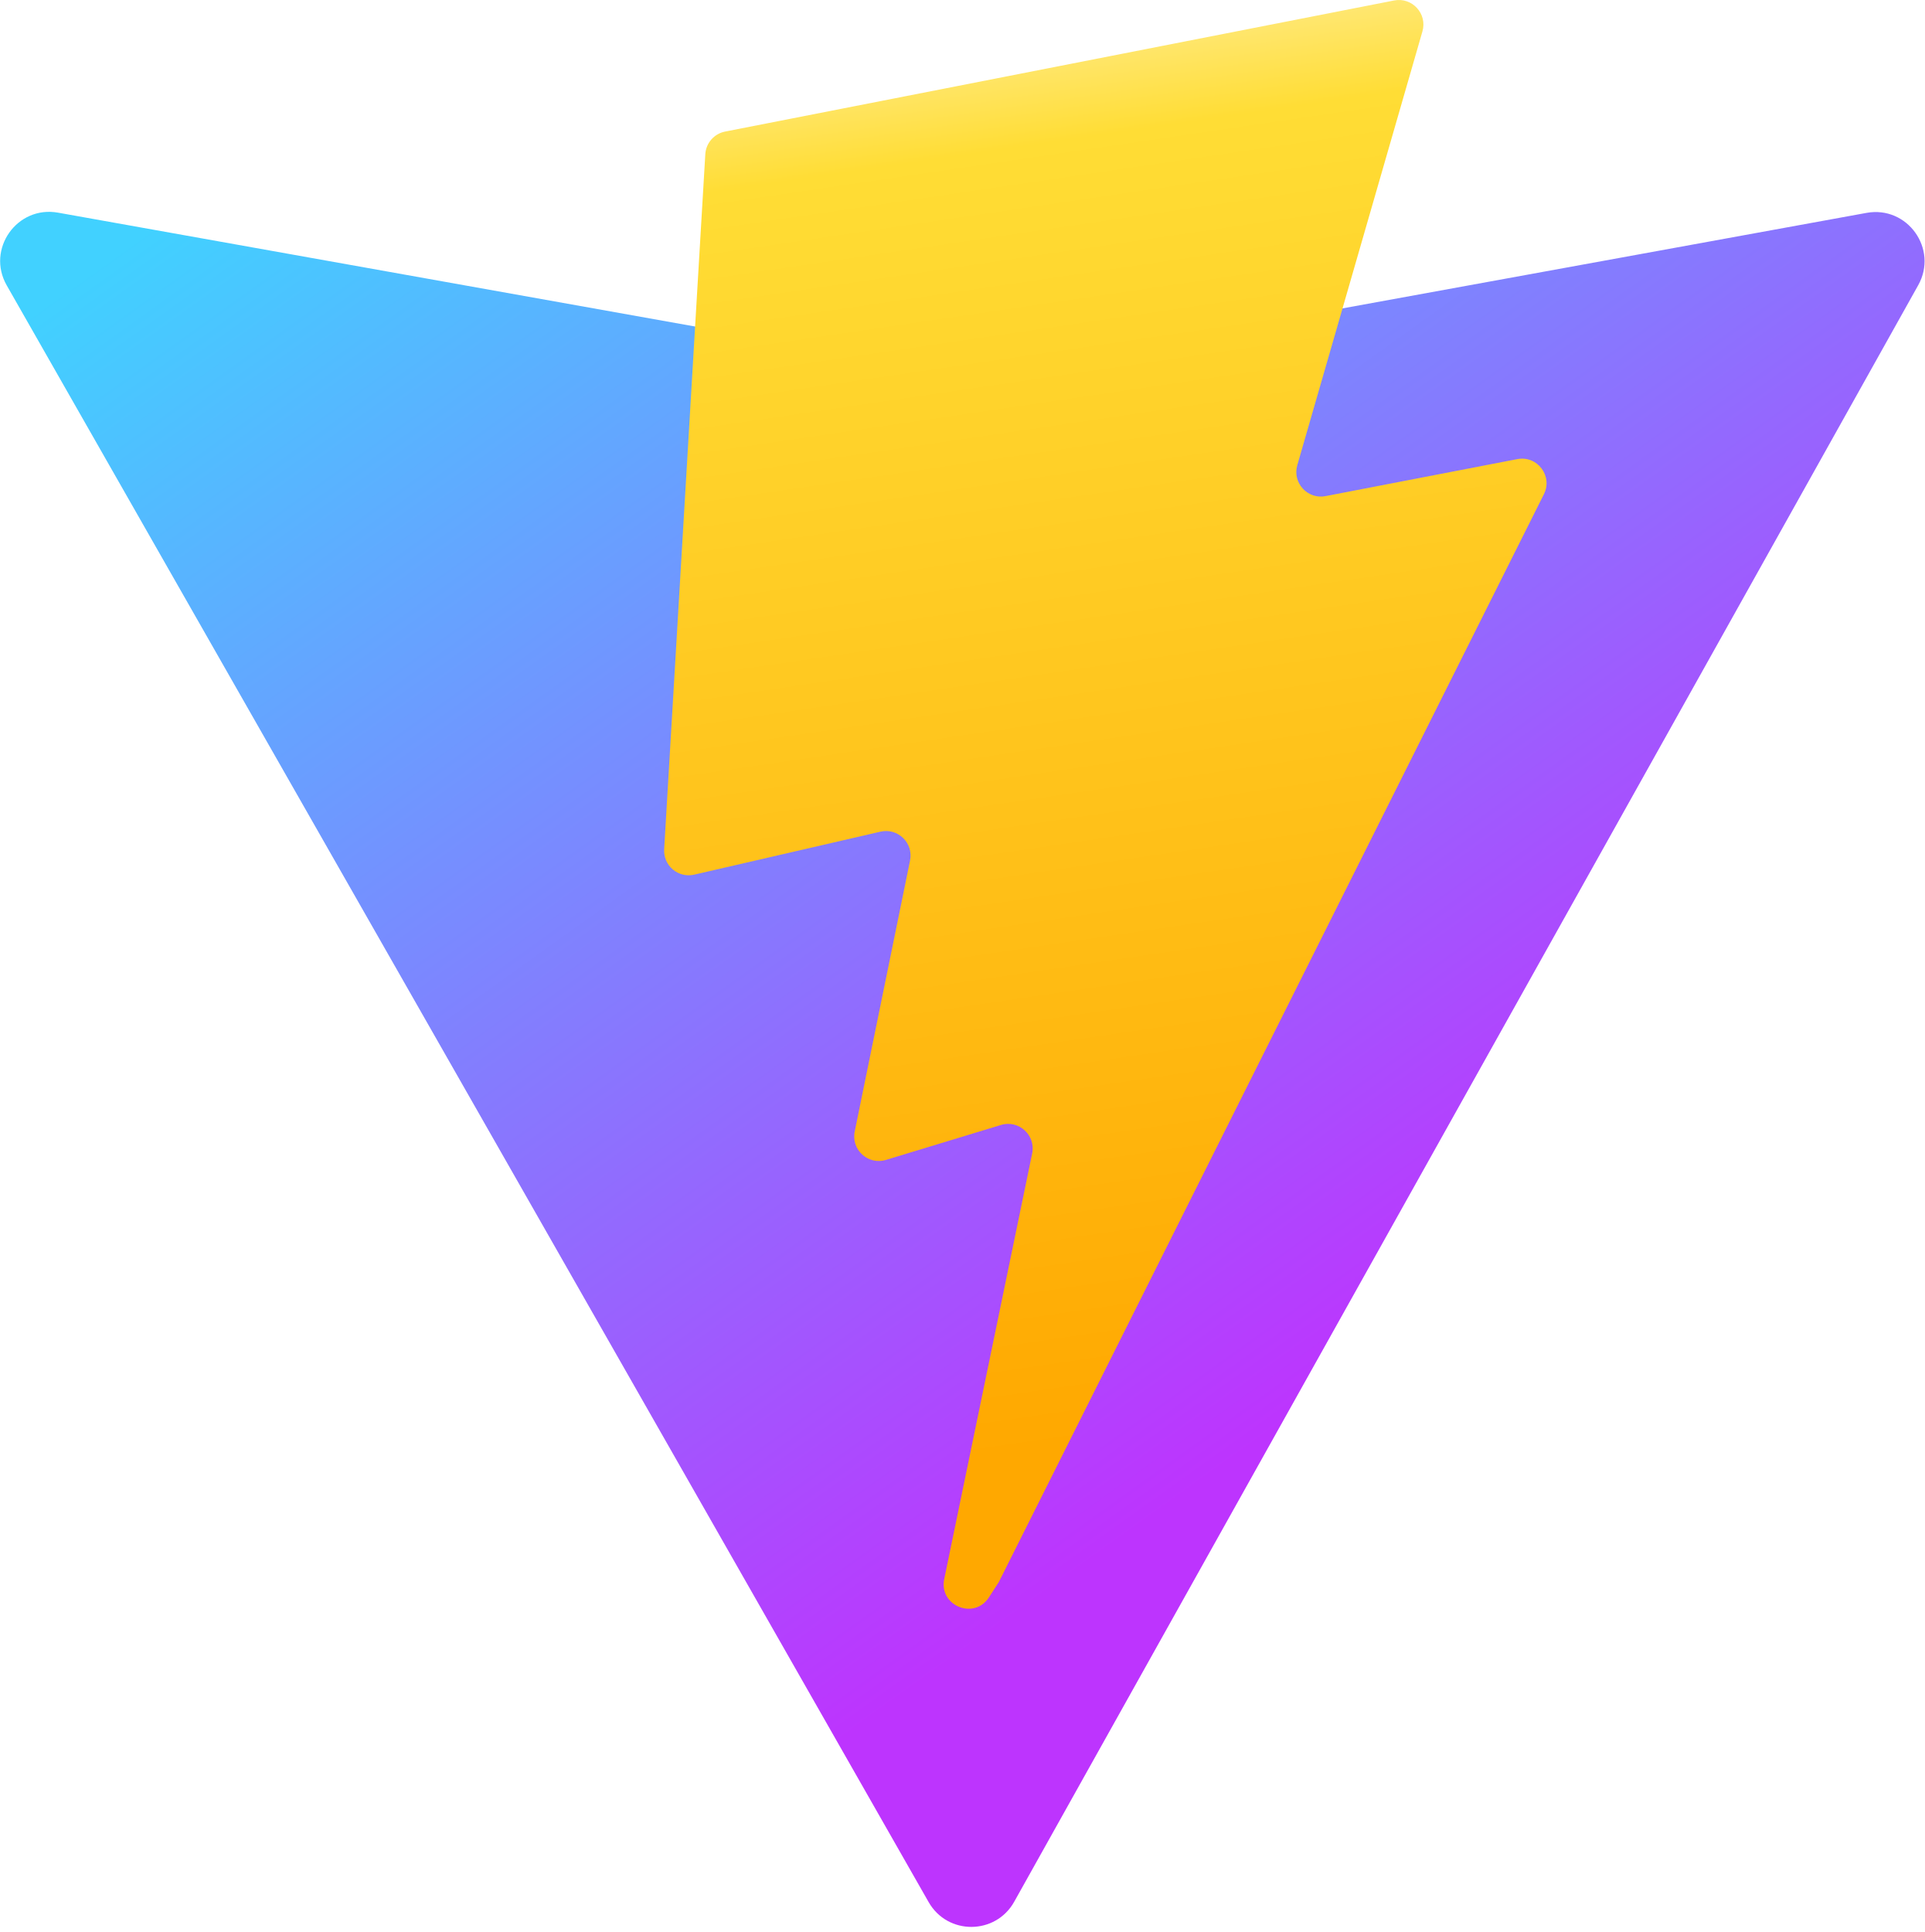
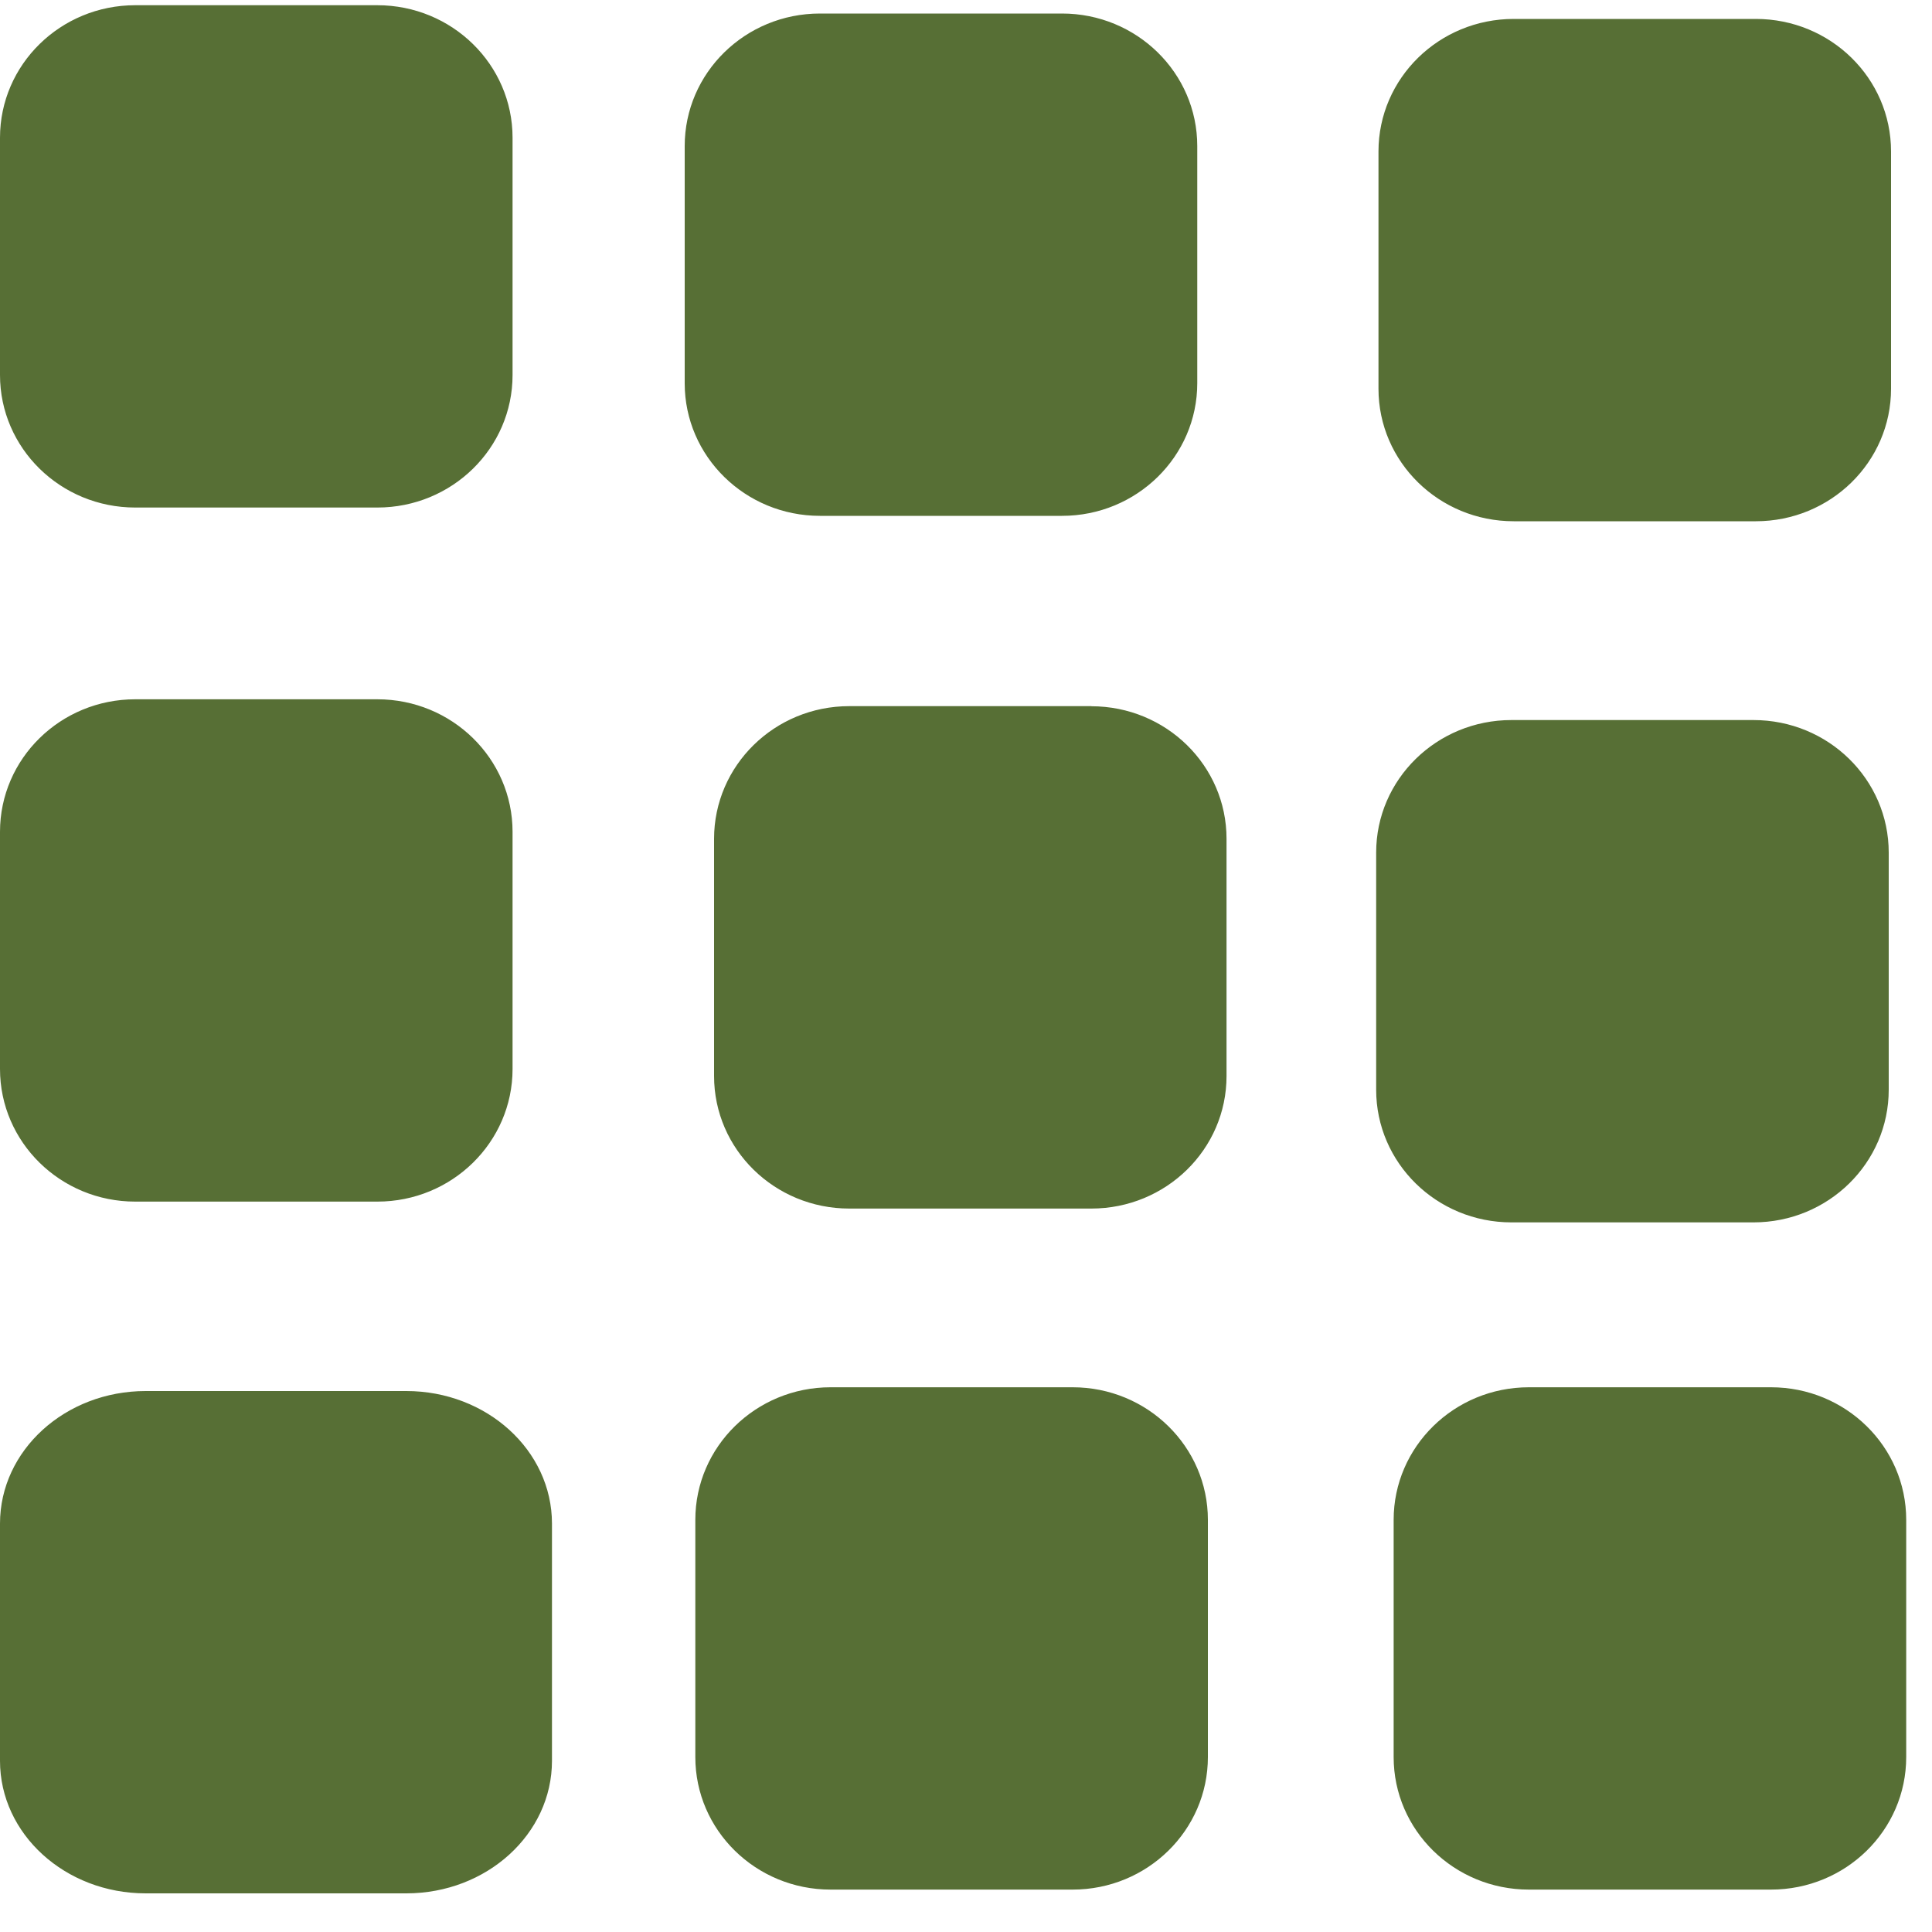
- <svg xmlns="http://www.w3.org/2000/svg" aria-hidden="true" role="img" class="iconify iconify--logos" width="31.88" height="32" preserveAspectRatio="xMidYMid meet" viewBox="0 0 256 257">
-   <defs>
-     <linearGradient id="IconifyId1813088fe1fbc01fb466" x1="-.828%" x2="57.636%" y1="7.652%" y2="78.411%">
-       <stop offset="0%" stop-color="#41D1FF" />
-       <stop offset="100%" stop-color="#BD34FE" />
-     </linearGradient>
-     <linearGradient id="IconifyId1813088fe1fbc01fb467" x1="43.376%" x2="50.316%" y1="2.242%" y2="89.03%">
-       <stop offset="0%" stop-color="#FFEA83" />
-       <stop offset="8.333%" stop-color="#FFDD35" />
-       <stop offset="100%" stop-color="#FFA800" />
-     </linearGradient>
-   </defs>
-   <path fill="url(#IconifyId1813088fe1fbc01fb466)" d="M255.153 37.938L134.897 252.976c-2.483 4.44-8.862 4.466-11.382.048L.875 37.958c-2.746-4.814 1.371-10.646 6.827-9.67l120.385 21.517a6.537 6.537 0 0 0 2.322-.004l117.867-21.483c5.438-.991 9.574 4.796 6.877 9.62Z" />
-   <path fill="url(#IconifyId1813088fe1fbc01fb467)" d="M185.432.063L96.44 17.501a3.268 3.268 0 0 0-2.634 3.014l-5.474 92.456a3.268 3.268 0 0 0 3.997 3.378l24.777-5.718c2.318-.535 4.413 1.507 3.936 3.838l-7.361 36.047c-.495 2.426 1.782 4.5 4.151 3.78l15.304-4.649c2.372-.72 4.652 1.36 4.15 3.788l-11.698 56.621c-.732 3.542 3.979 5.473 5.943 2.437l1.313-2.028l72.516-144.72c1.215-2.423-.88-5.186-3.54-4.672l-25.505 4.922c-2.396.462-4.435-1.77-3.759-4.114l16.646-57.705c.677-2.35-1.37-4.583-3.769-4.113Z" />
+ <svg xmlns="http://www.w3.org/2000/svg" width="20" height="20" fill="none">
+   <path fill="#576F35" d="M18.176.196H15.67c-.773 0-1.4.614-1.4 1.372v2.456c0 .758.627 1.372 1.4 1.372h2.506c.774 0 1.4-.614 1.4-1.372V1.568c0-.758-.626-1.372-1.4-1.372ZM4.206 14.4H1.508C.675 14.4 0 15.014 0 15.772v2.456c0 .758.675 1.372 1.508 1.372h2.698c.833 0 1.508-.614 1.508-1.372v-2.456c0-.758-.675-1.372-1.508-1.372ZM3.906 7.239H1.4c-.773 0-1.4.614-1.4 1.372v2.455c0 .758.627 1.373 1.4 1.373h2.506c.773 0 1.4-.615 1.4-1.373V8.611c0-.758-.627-1.372-1.4-1.372ZM11.104 14.361H8.598c-.773 0-1.4.615-1.4 1.372v2.456c0 .758.627 1.372 1.4 1.372h2.506c.773 0 1.4-.614 1.4-1.372v-2.456c0-.757-.627-1.372-1.4-1.372ZM3.906.054H1.4C.627.054 0 .668 0 1.426v2.456c0 .758.627 1.372 1.4 1.372h2.506c.773 0 1.4-.614 1.4-1.372V1.426c0-.758-.627-1.372-1.4-1.372ZM11.297 7.31H8.792c-.774 0-1.4.615-1.4 1.373v2.456c0 .758.626 1.372 1.4 1.372h2.505c.774 0 1.4-.614 1.4-1.372V8.683c0-.758-.626-1.372-1.4-1.372ZM18.333 14.361h-2.506c-.773 0-1.4.615-1.4 1.372v2.456c0 .758.627 1.372 1.4 1.372h2.506c.774 0 1.4-.614 1.4-1.372v-2.456c0-.757-.626-1.372-1.4-1.372ZM10.994.14H8.488c-.773 0-1.4.614-1.4 1.372v2.456c0 .757.627 1.372 1.4 1.372h2.506c.773 0 1.4-.615 1.4-1.373V1.512c0-.758-.627-1.372-1.4-1.372ZM18.152 7.454h-2.506c-.773 0-1.4.614-1.4 1.372v2.455c0 .758.627 1.373 1.4 1.373h2.506c.774 0 1.4-.615 1.4-1.373V8.826c0-.758-.626-1.372-1.4-1.372Z" />
</svg>
